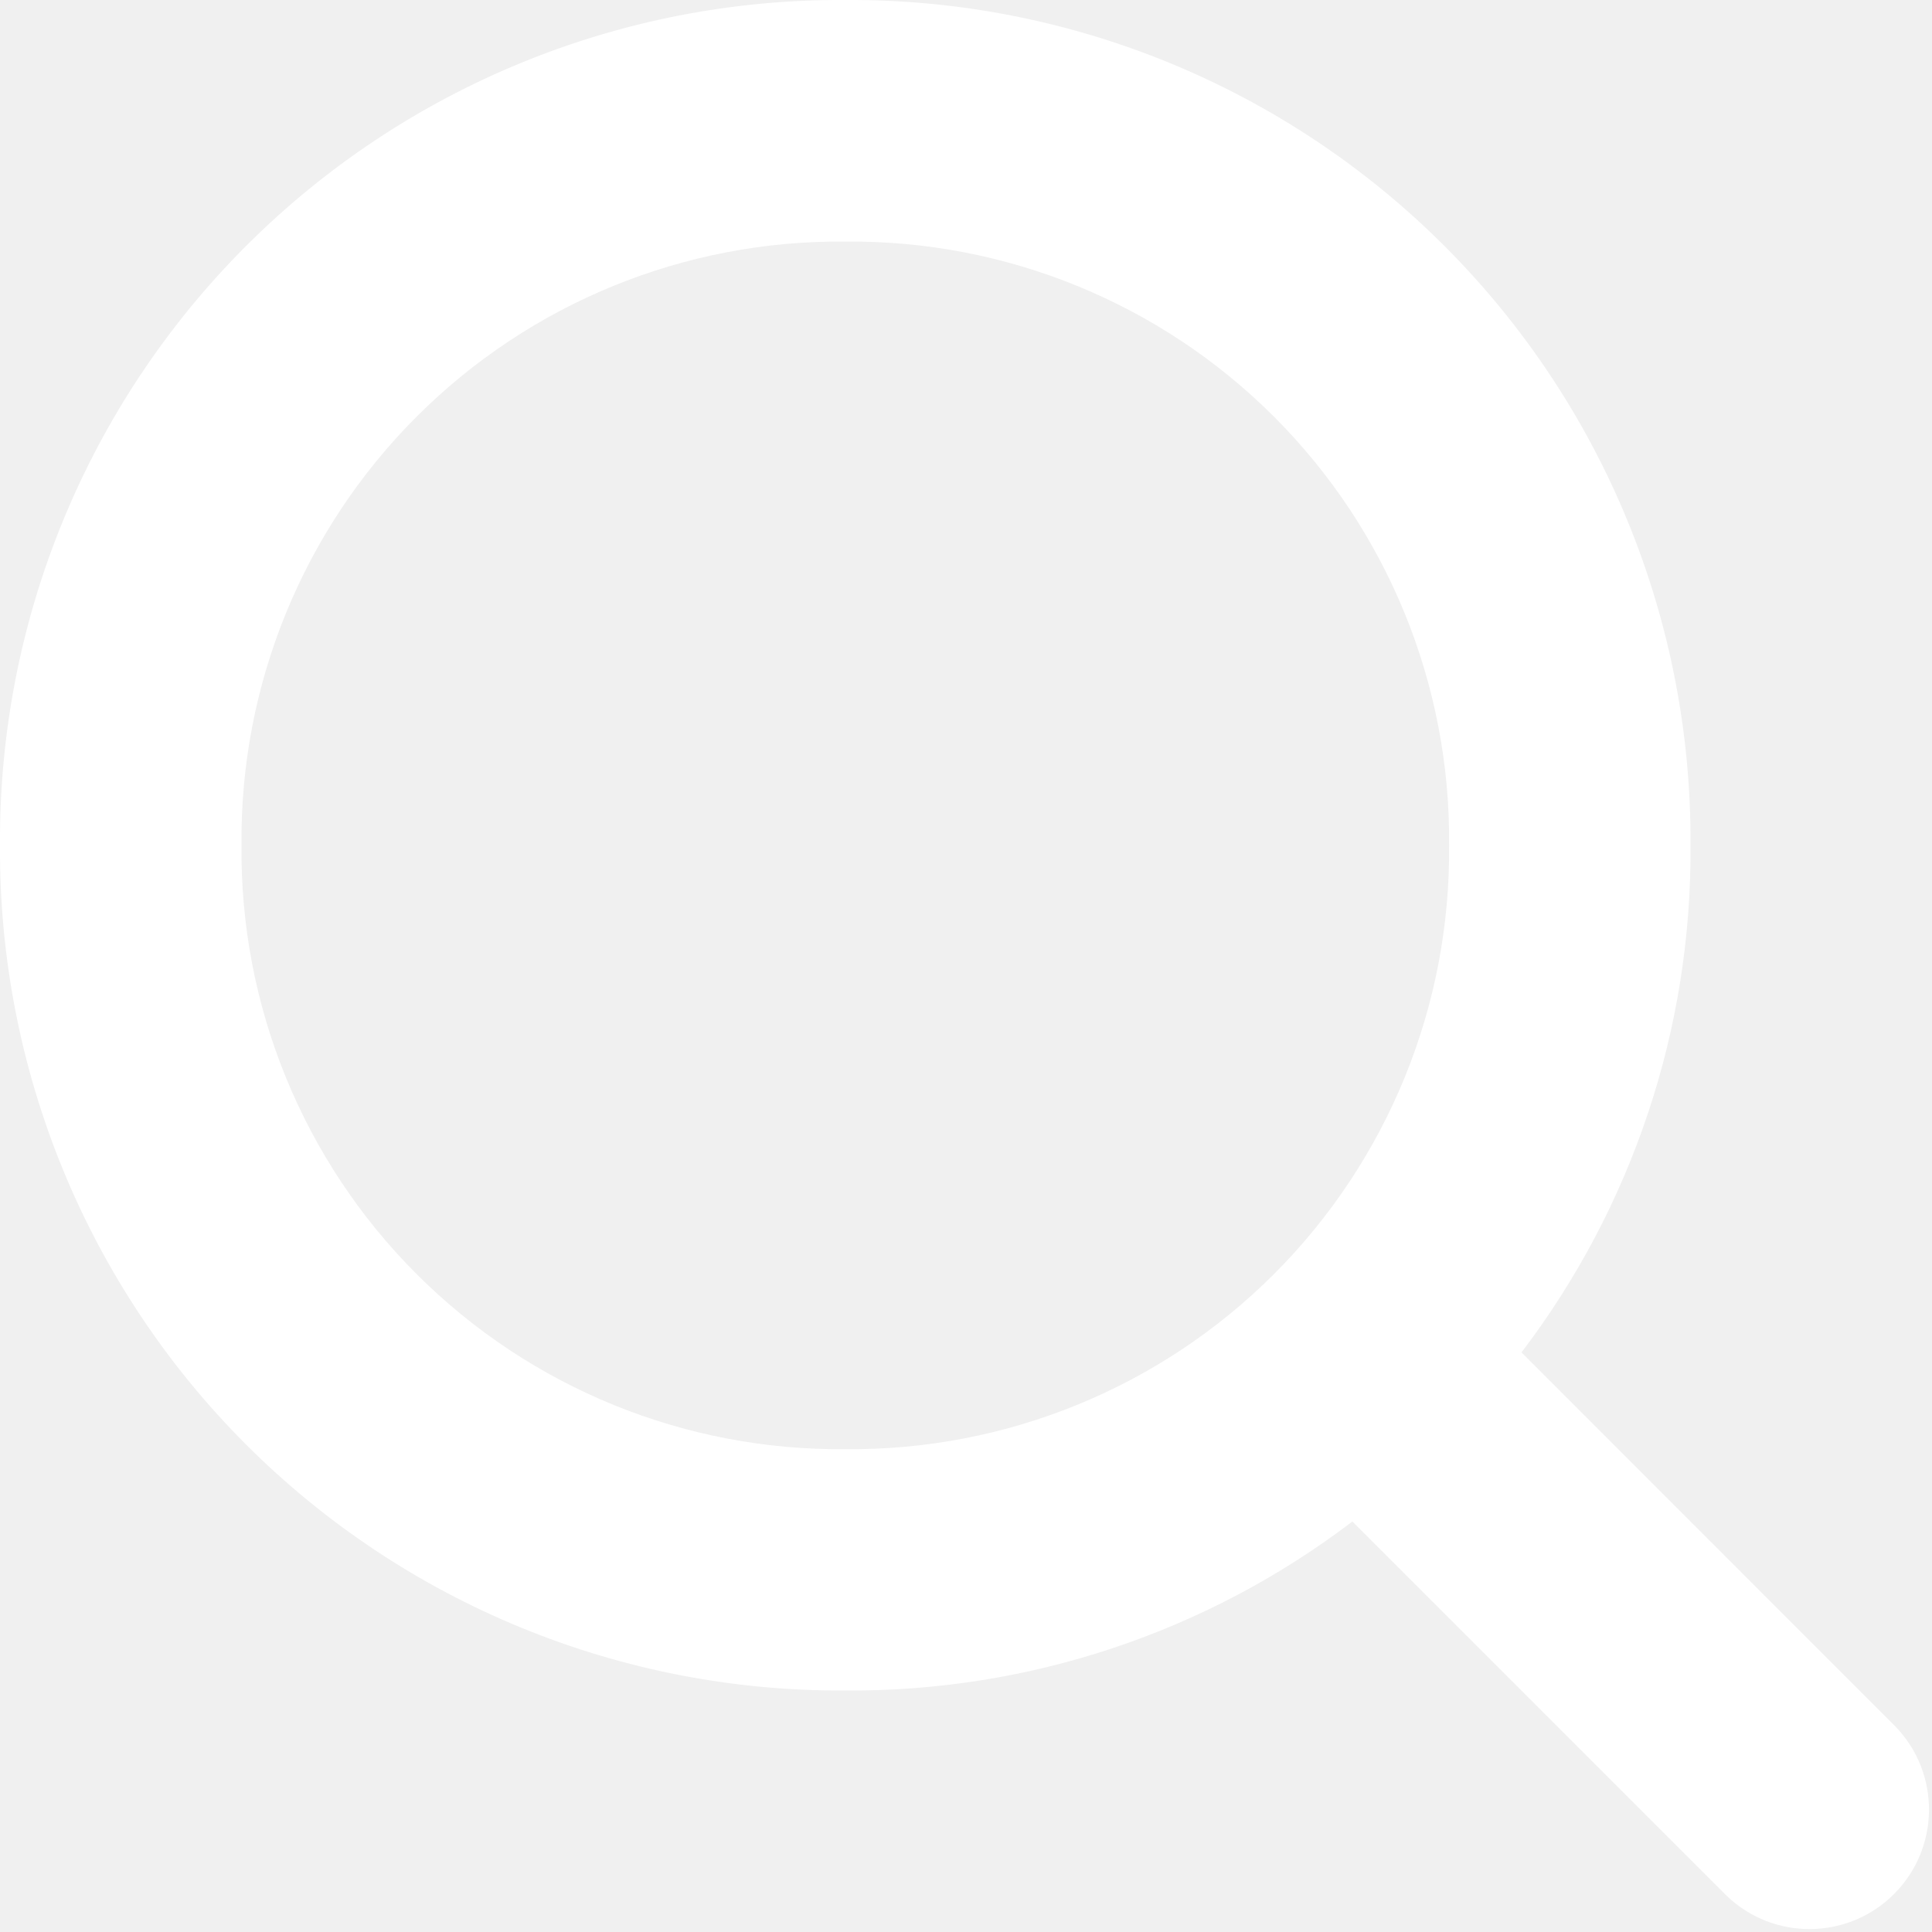
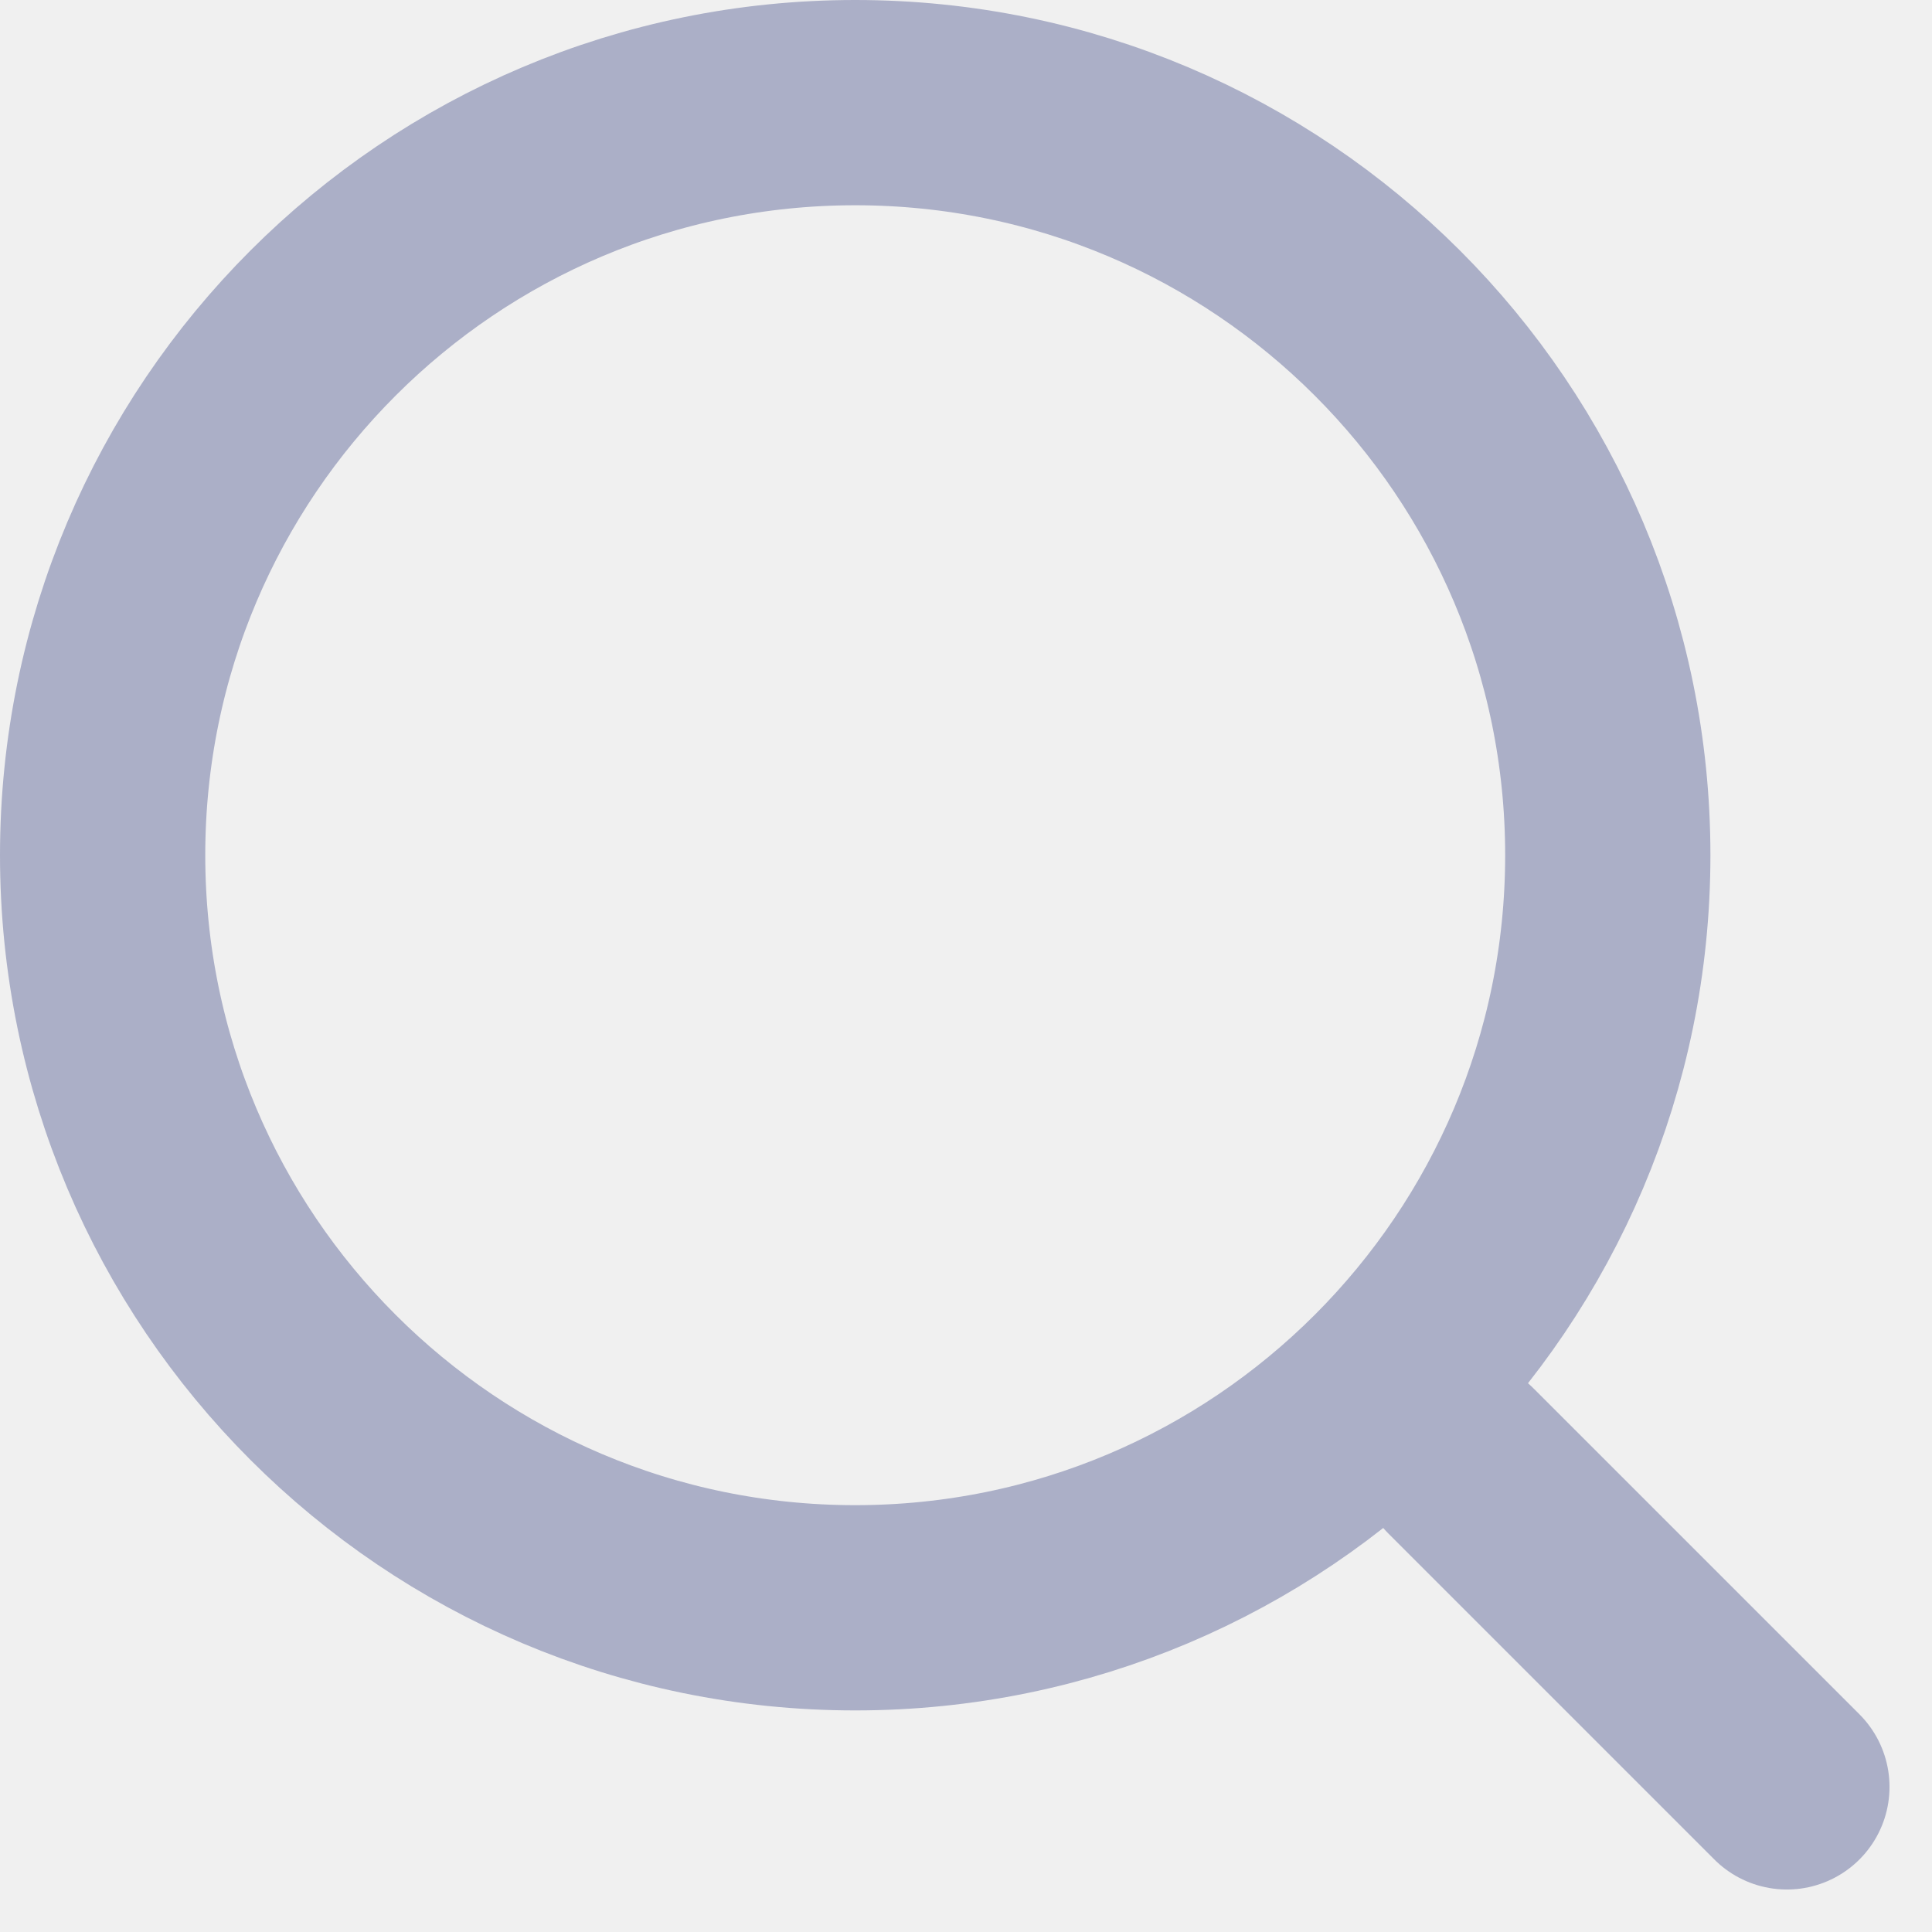
- <svg xmlns="http://www.w3.org/2000/svg" width="23" height="23" viewBox="0 0 23 23">
-   <defs>
-     <style>
-       .cls-1 {
-         fill: #fff;
-       }
-     </style>
-   </defs>
-   <path id="Path_2" data-name="Path 2" class="cls-1" d="M2.875,10.063a7.118,7.118,0,0,1,7.188-7.187,7.118,7.118,0,0,1,7.188,7.188,7.118,7.118,0,0,1-7.187,7.188A7.118,7.118,0,0,1,2.875,10.063ZM20.556,22.569a1.423,1.423,0,0,0,2.012-2.012L18.113,16.1a9.842,9.842,0,0,0,2.012-6.038A10,10,0,0,0,10.063,0,10,10,0,0,0,0,10.063,10,10,0,0,0,10.063,20.125,9.842,9.842,0,0,0,16.1,18.113Z" />
+ <svg xmlns="http://www.w3.org/2000/svg" id="Group_1165" data-name="Group 1165" width="18.825" height="18.825" viewBox="0 0 18.825 18.825">
+   <g id="Ellipse_1" data-name="Ellipse 1" fill="none" stroke="#abafc7" stroke-linecap="round" stroke-width="2">
+     <ellipse cx="8.333" cy="8.333" rx="8.333" ry="8.333" stroke="none" />
+     <ellipse cx="8.333" cy="8.333" rx="7.333" ry="7.333" fill="none" />
+   </g>
+   <line id="Line_1" data-name="Line 1" x2="3.176" y2="3.176" transform="translate(14.235 14.235)" fill="none" stroke="#abafc7" stroke-linecap="round" stroke-width="2" />
</svg>
